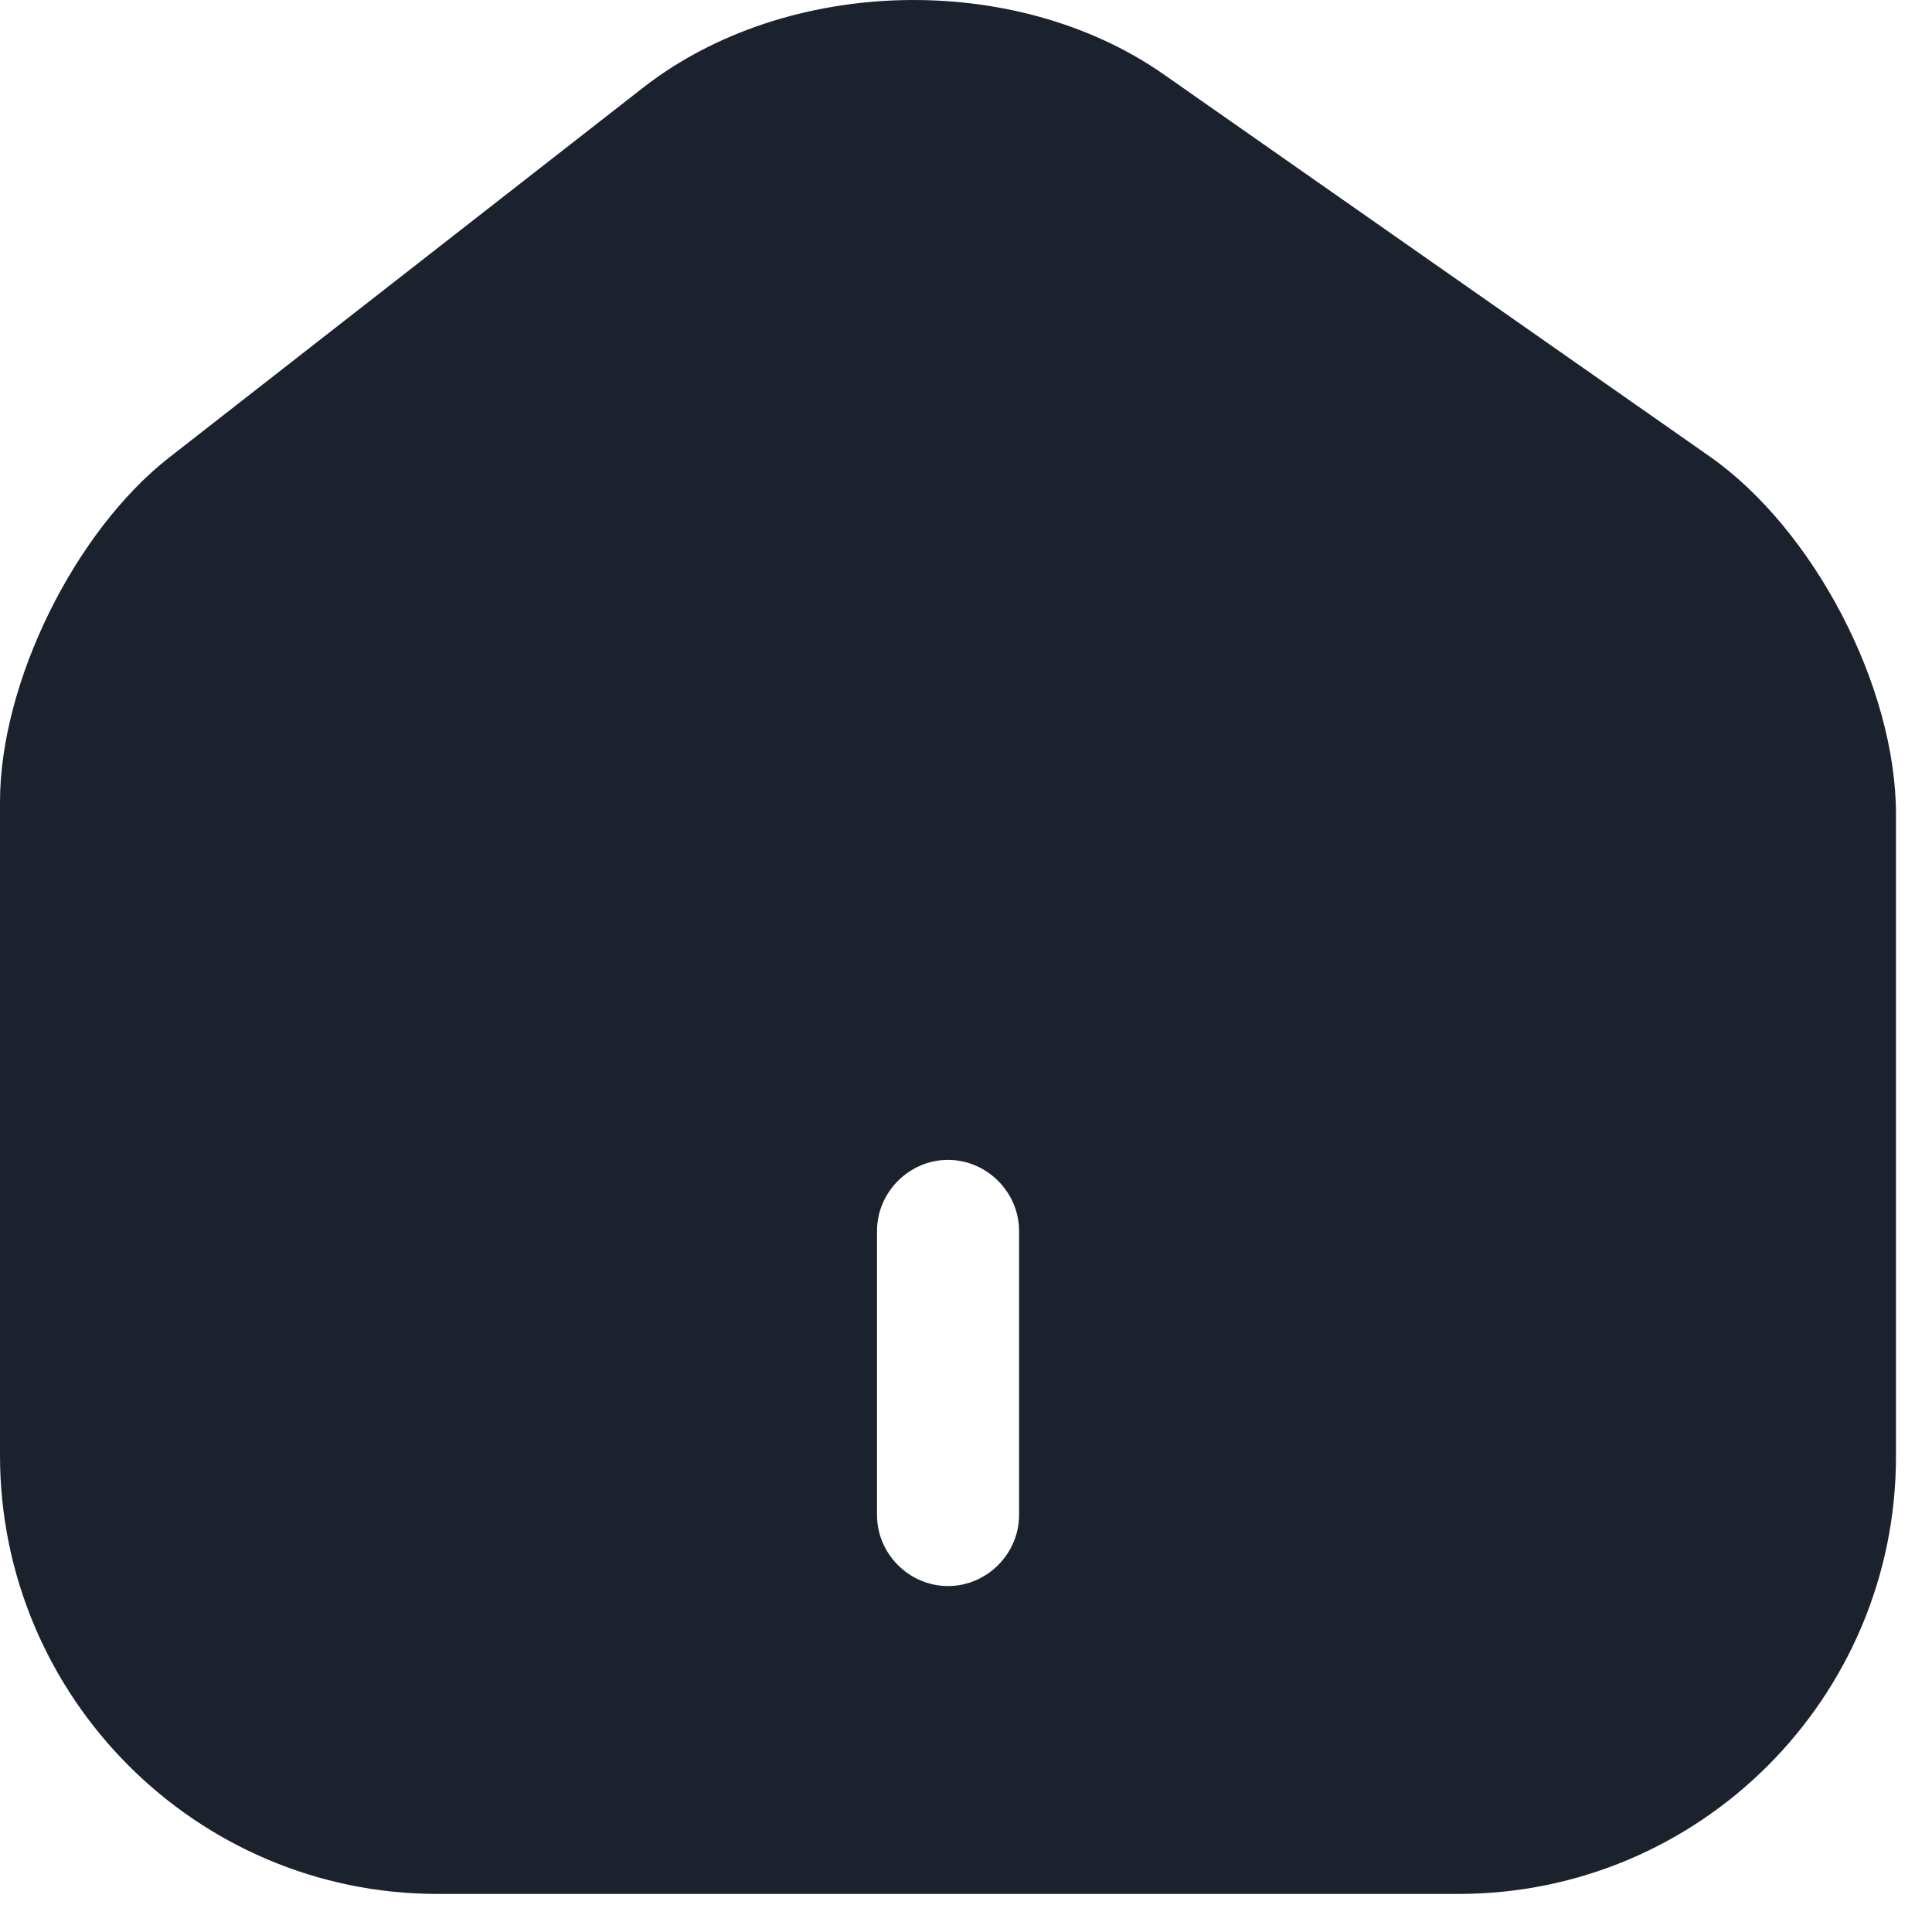
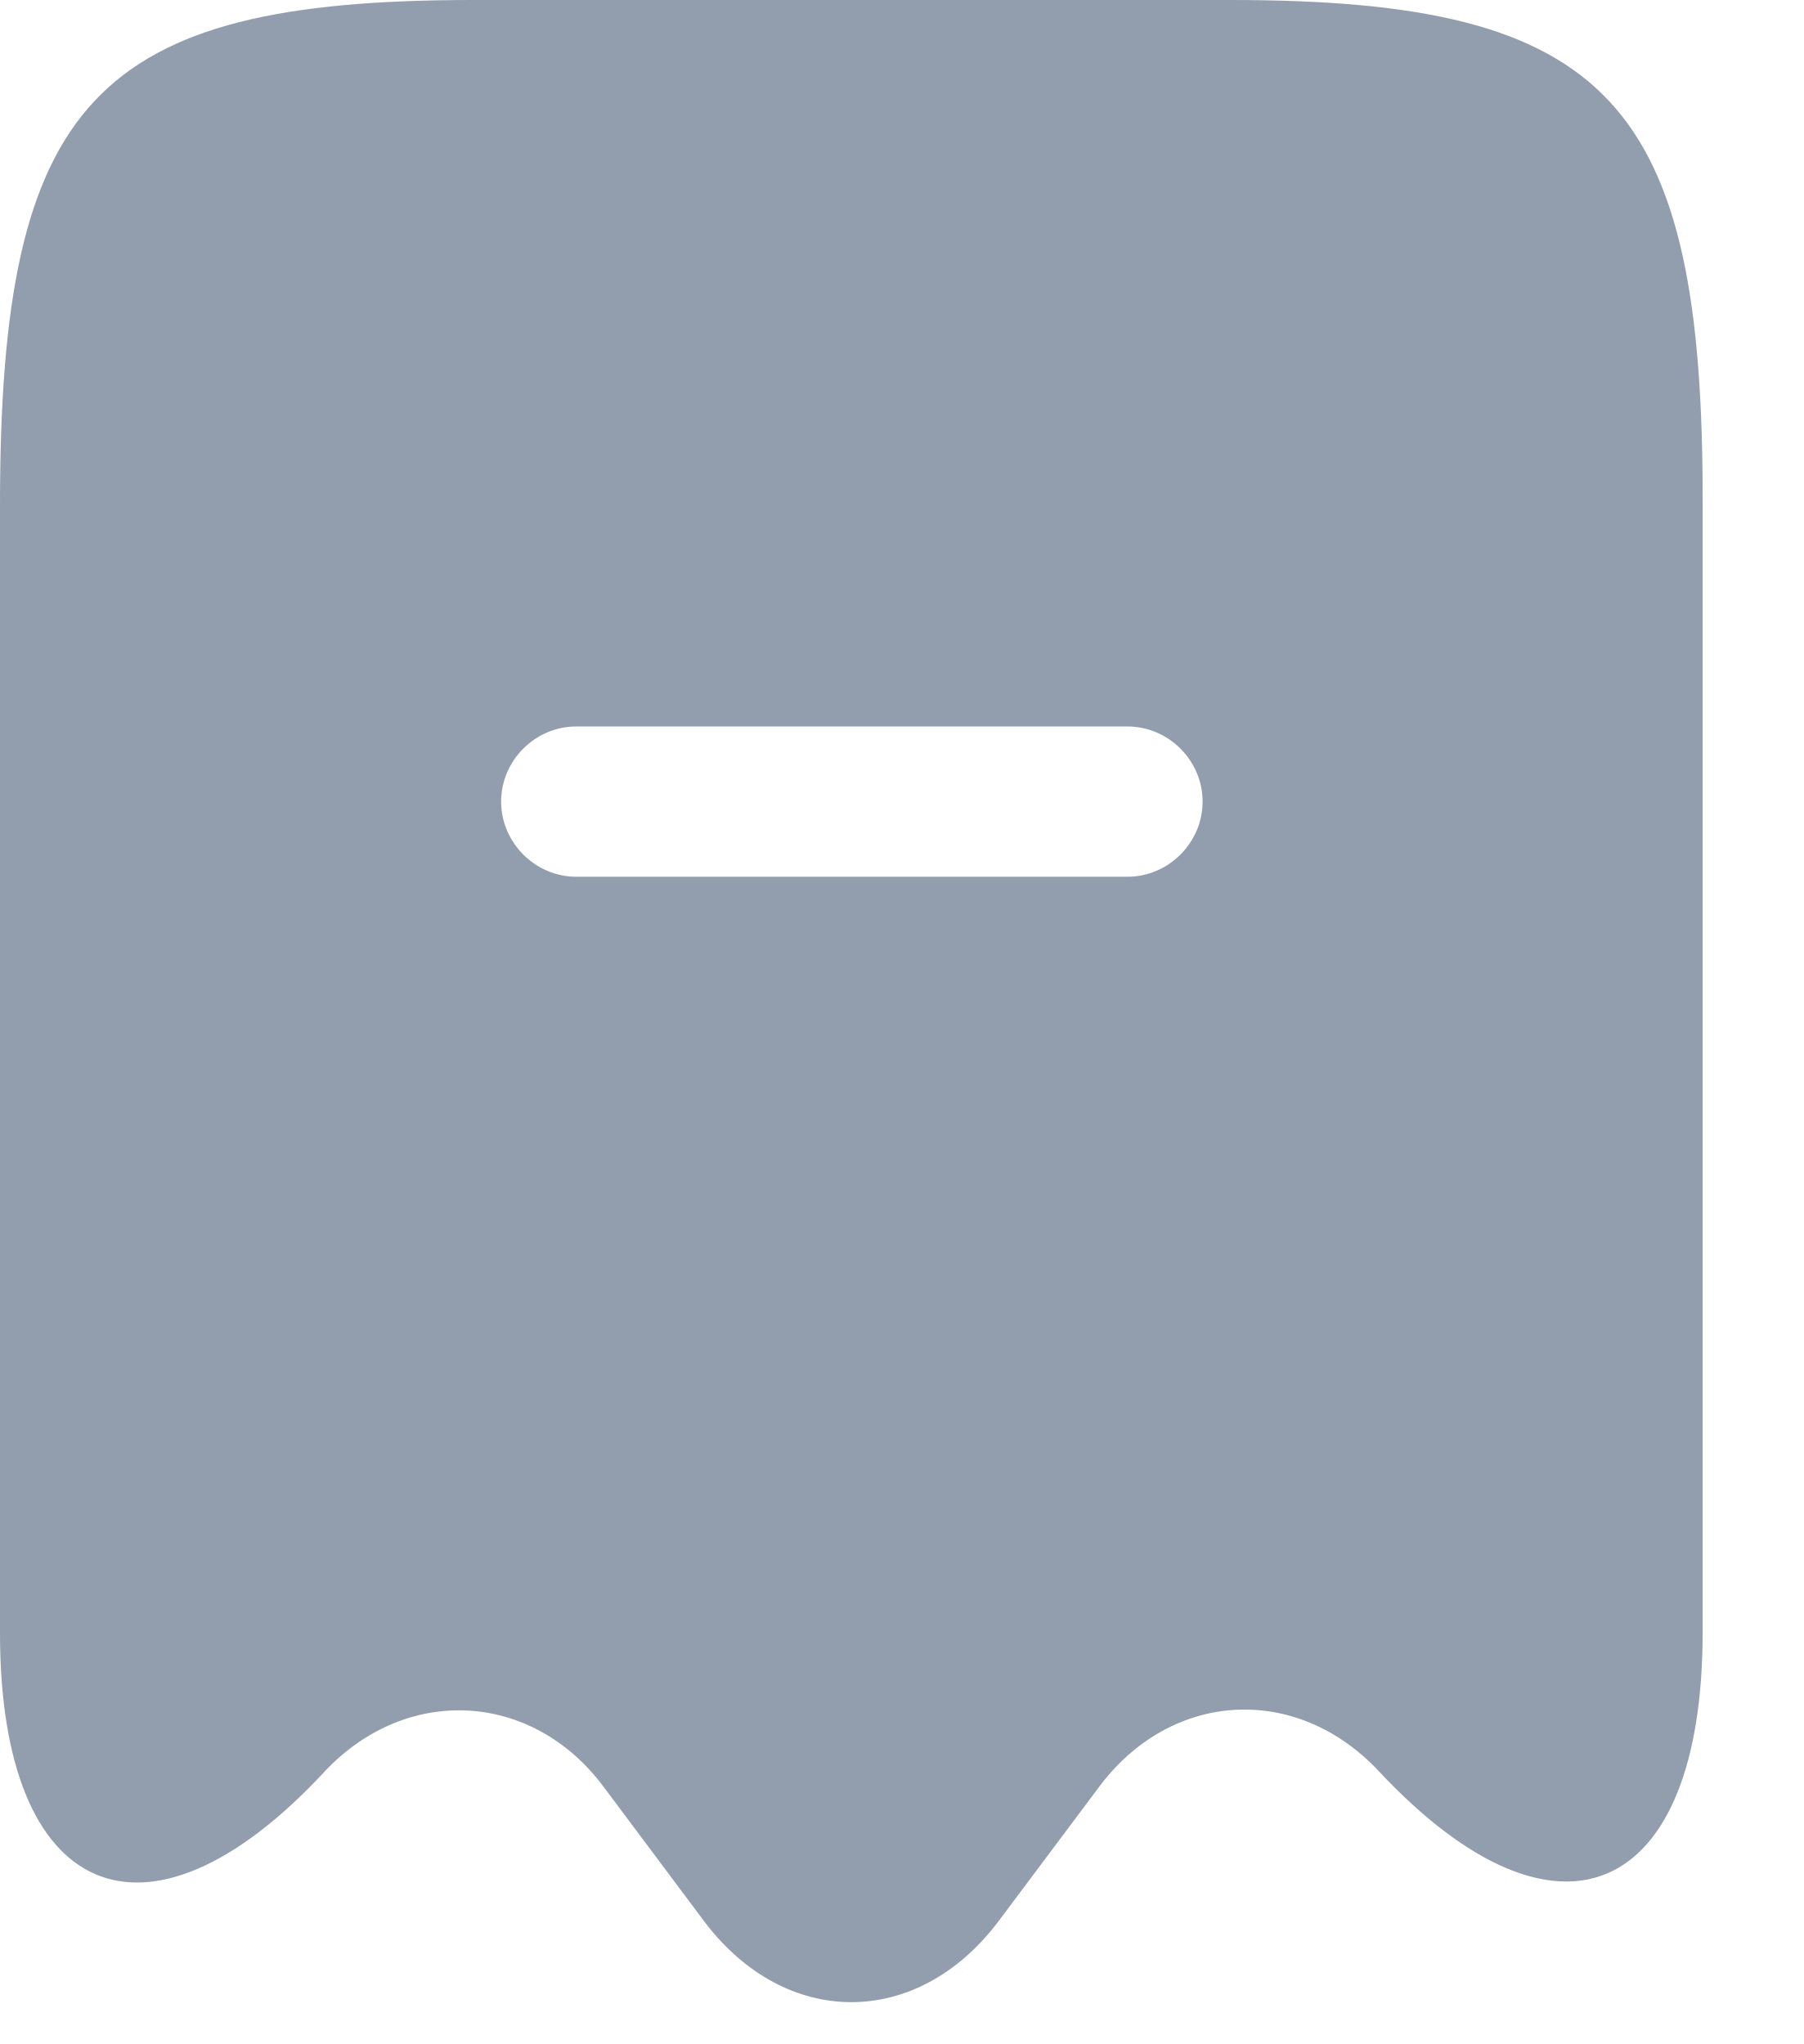
- <svg xmlns="http://www.w3.org/2000/svg" width="17" height="17" viewBox="0 0 17 17" fill="none">
-   <path d="M15.042 4.015L10.242 0.656C8.933 -0.26 6.925 -0.21 5.667 0.765L1.492 4.023C0.658 4.673 0 6.006 0 7.056V12.806C0 14.931 1.725 16.665 3.85 16.665H12.833C14.958 16.665 16.683 14.94 16.683 12.815V7.165C16.683 6.04 15.958 4.656 15.042 4.015ZM8.967 13.331C8.967 13.673 8.683 13.956 8.342 13.956C8 13.956 7.717 13.673 7.717 13.331V10.831C7.717 10.49 8 10.206 8.342 10.206C8.683 10.206 8.967 10.49 8.967 10.831V13.331Z" fill="#1B212D" />
+ <svg xmlns="http://www.w3.org/2000/svg" width="15" height="17" viewBox="0 0 15 17" fill="none">
+   <path d="M10.233 0H3.933C0.783 0 0 0.842 0 4.2V13.583C0 15.8 1.217 16.325 2.692 14.742L2.7 14.733C3.383 14.008 4.425 14.067 5.017 14.858L5.858 15.983C6.533 16.875 7.625 16.875 8.3 15.983L9.142 14.858C9.742 14.058 10.783 14 11.467 14.733C12.95 16.317 14.158 15.792 14.158 13.575V4.2C14.167 0.842 13.383 0 10.233 0ZM9.375 7.292H4.792C4.45 7.292 4.167 7.008 4.167 6.667C4.167 6.325 4.45 6.042 4.792 6.042H9.375C9.717 6.042 10 6.325 10 6.667C10 7.008 9.717 7.292 9.375 7.292Z" fill="#929EAE" />
</svg>
